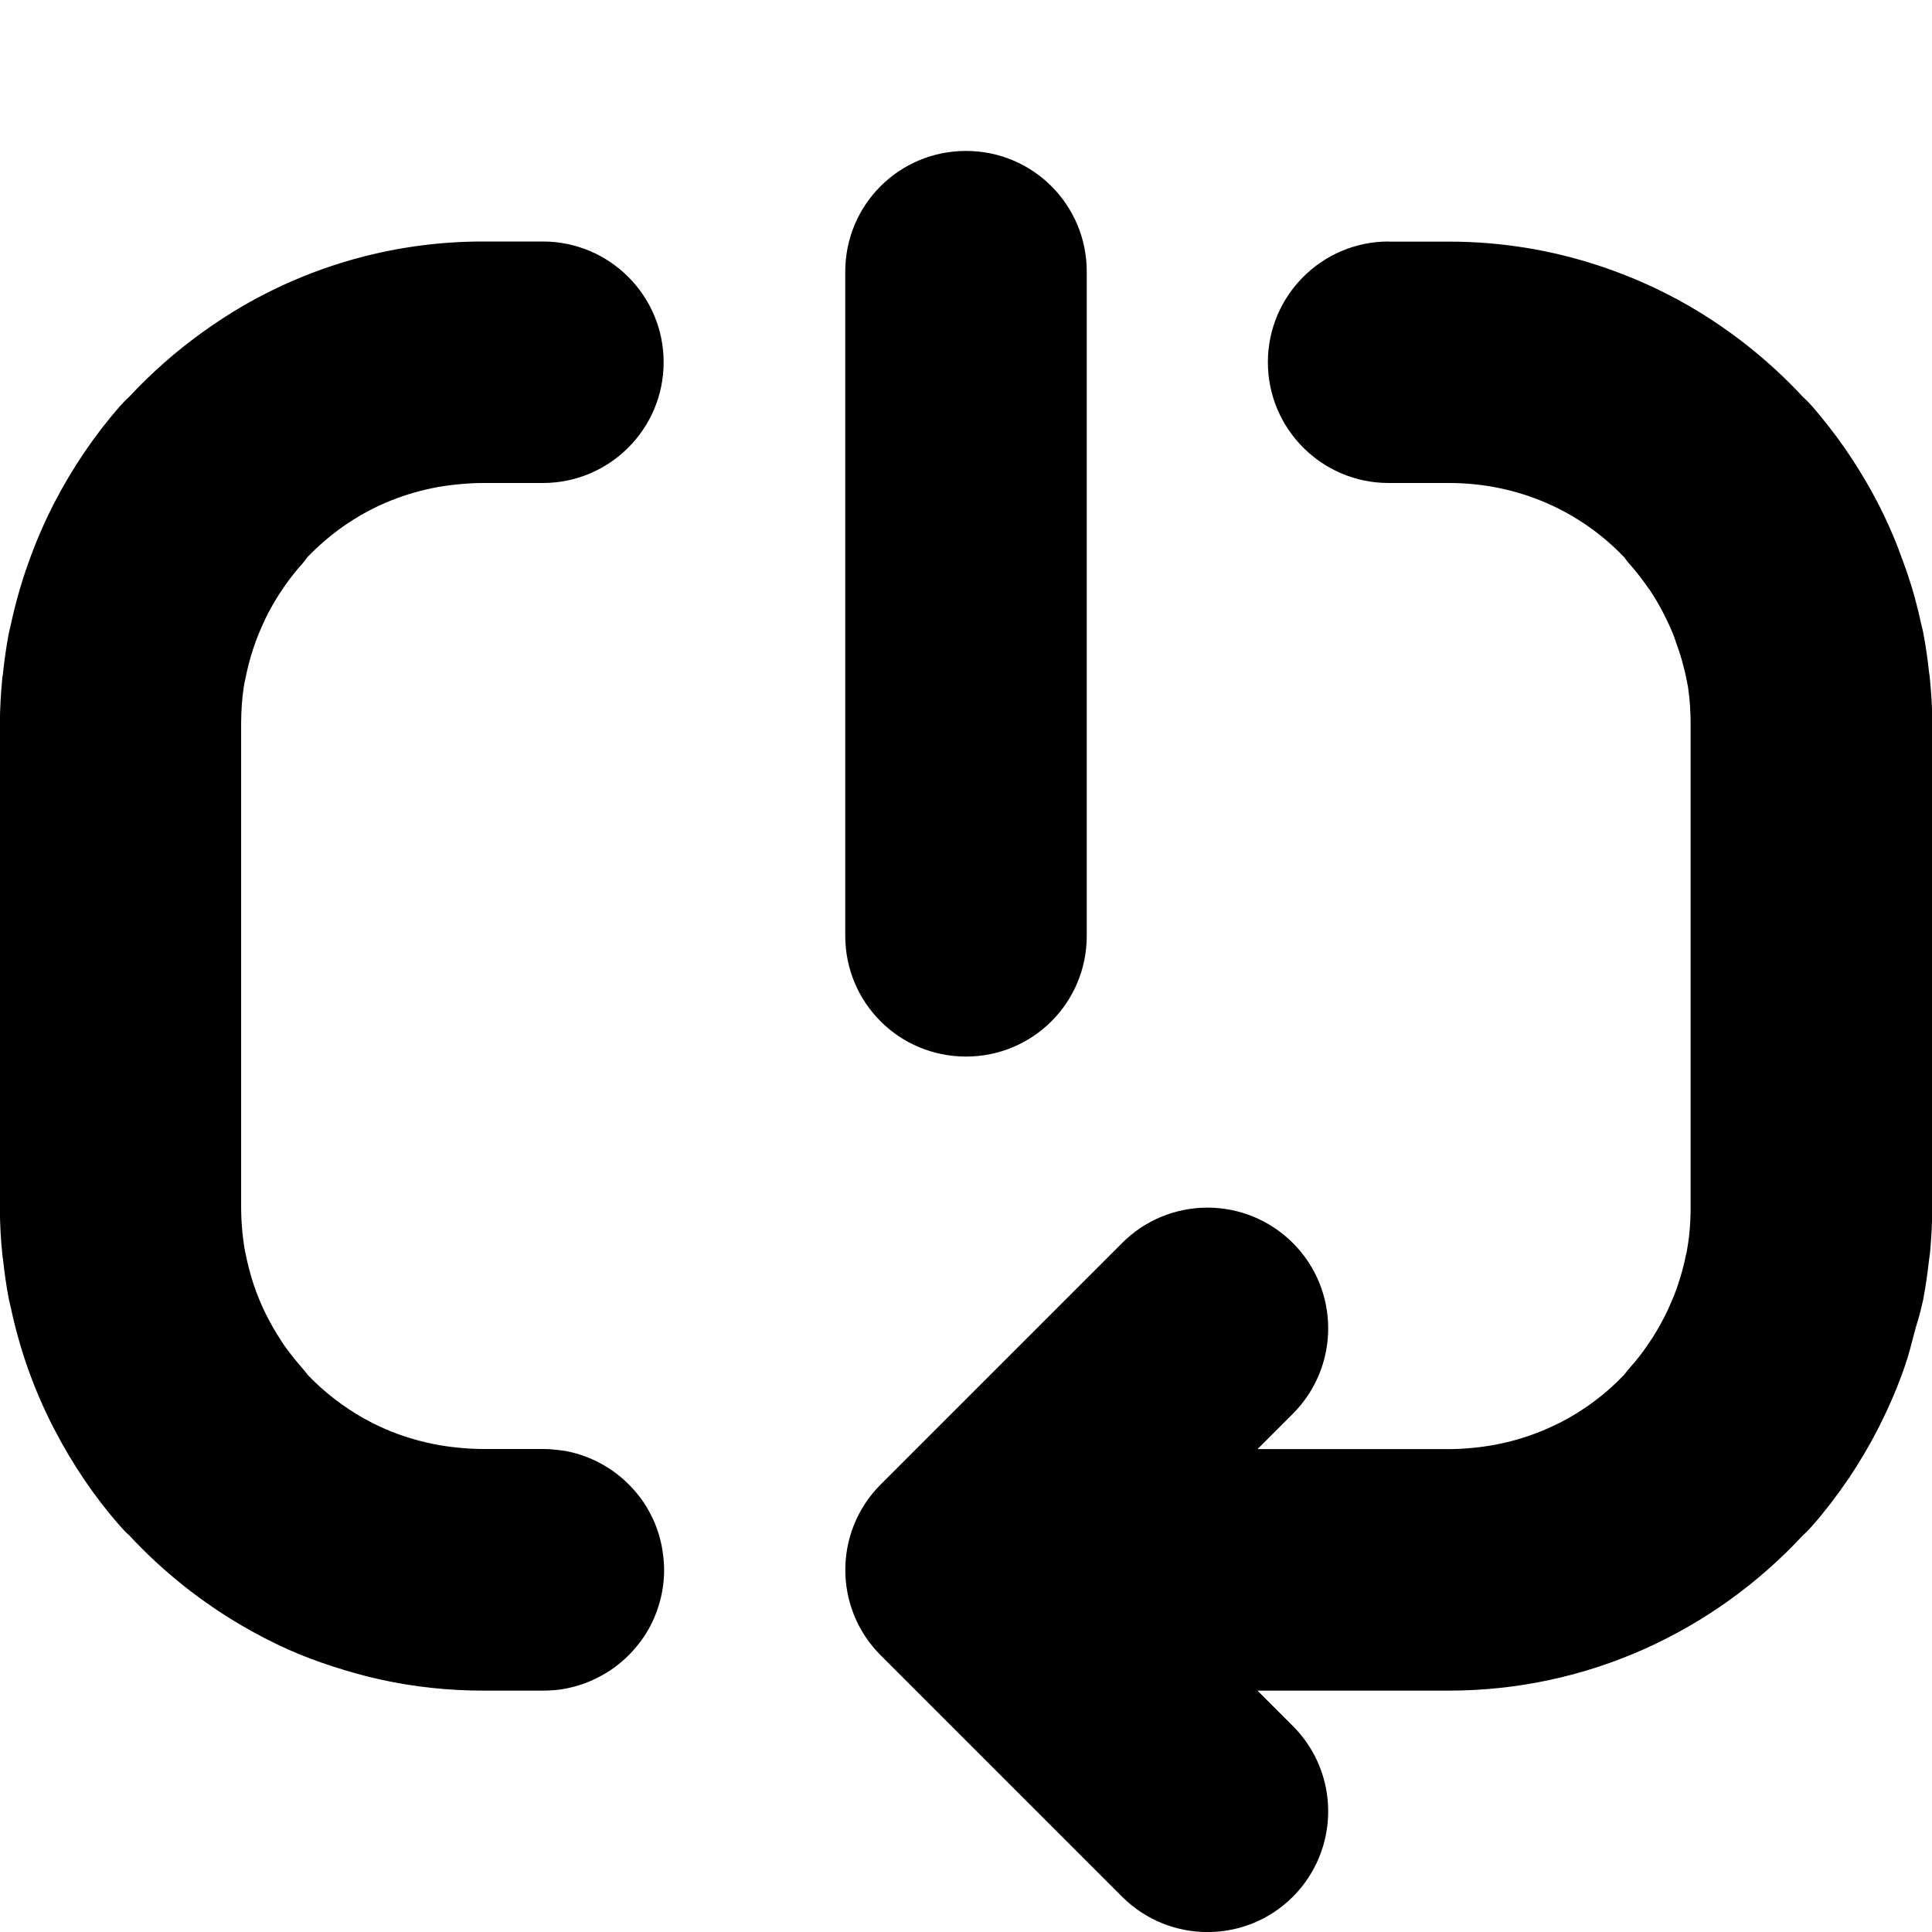
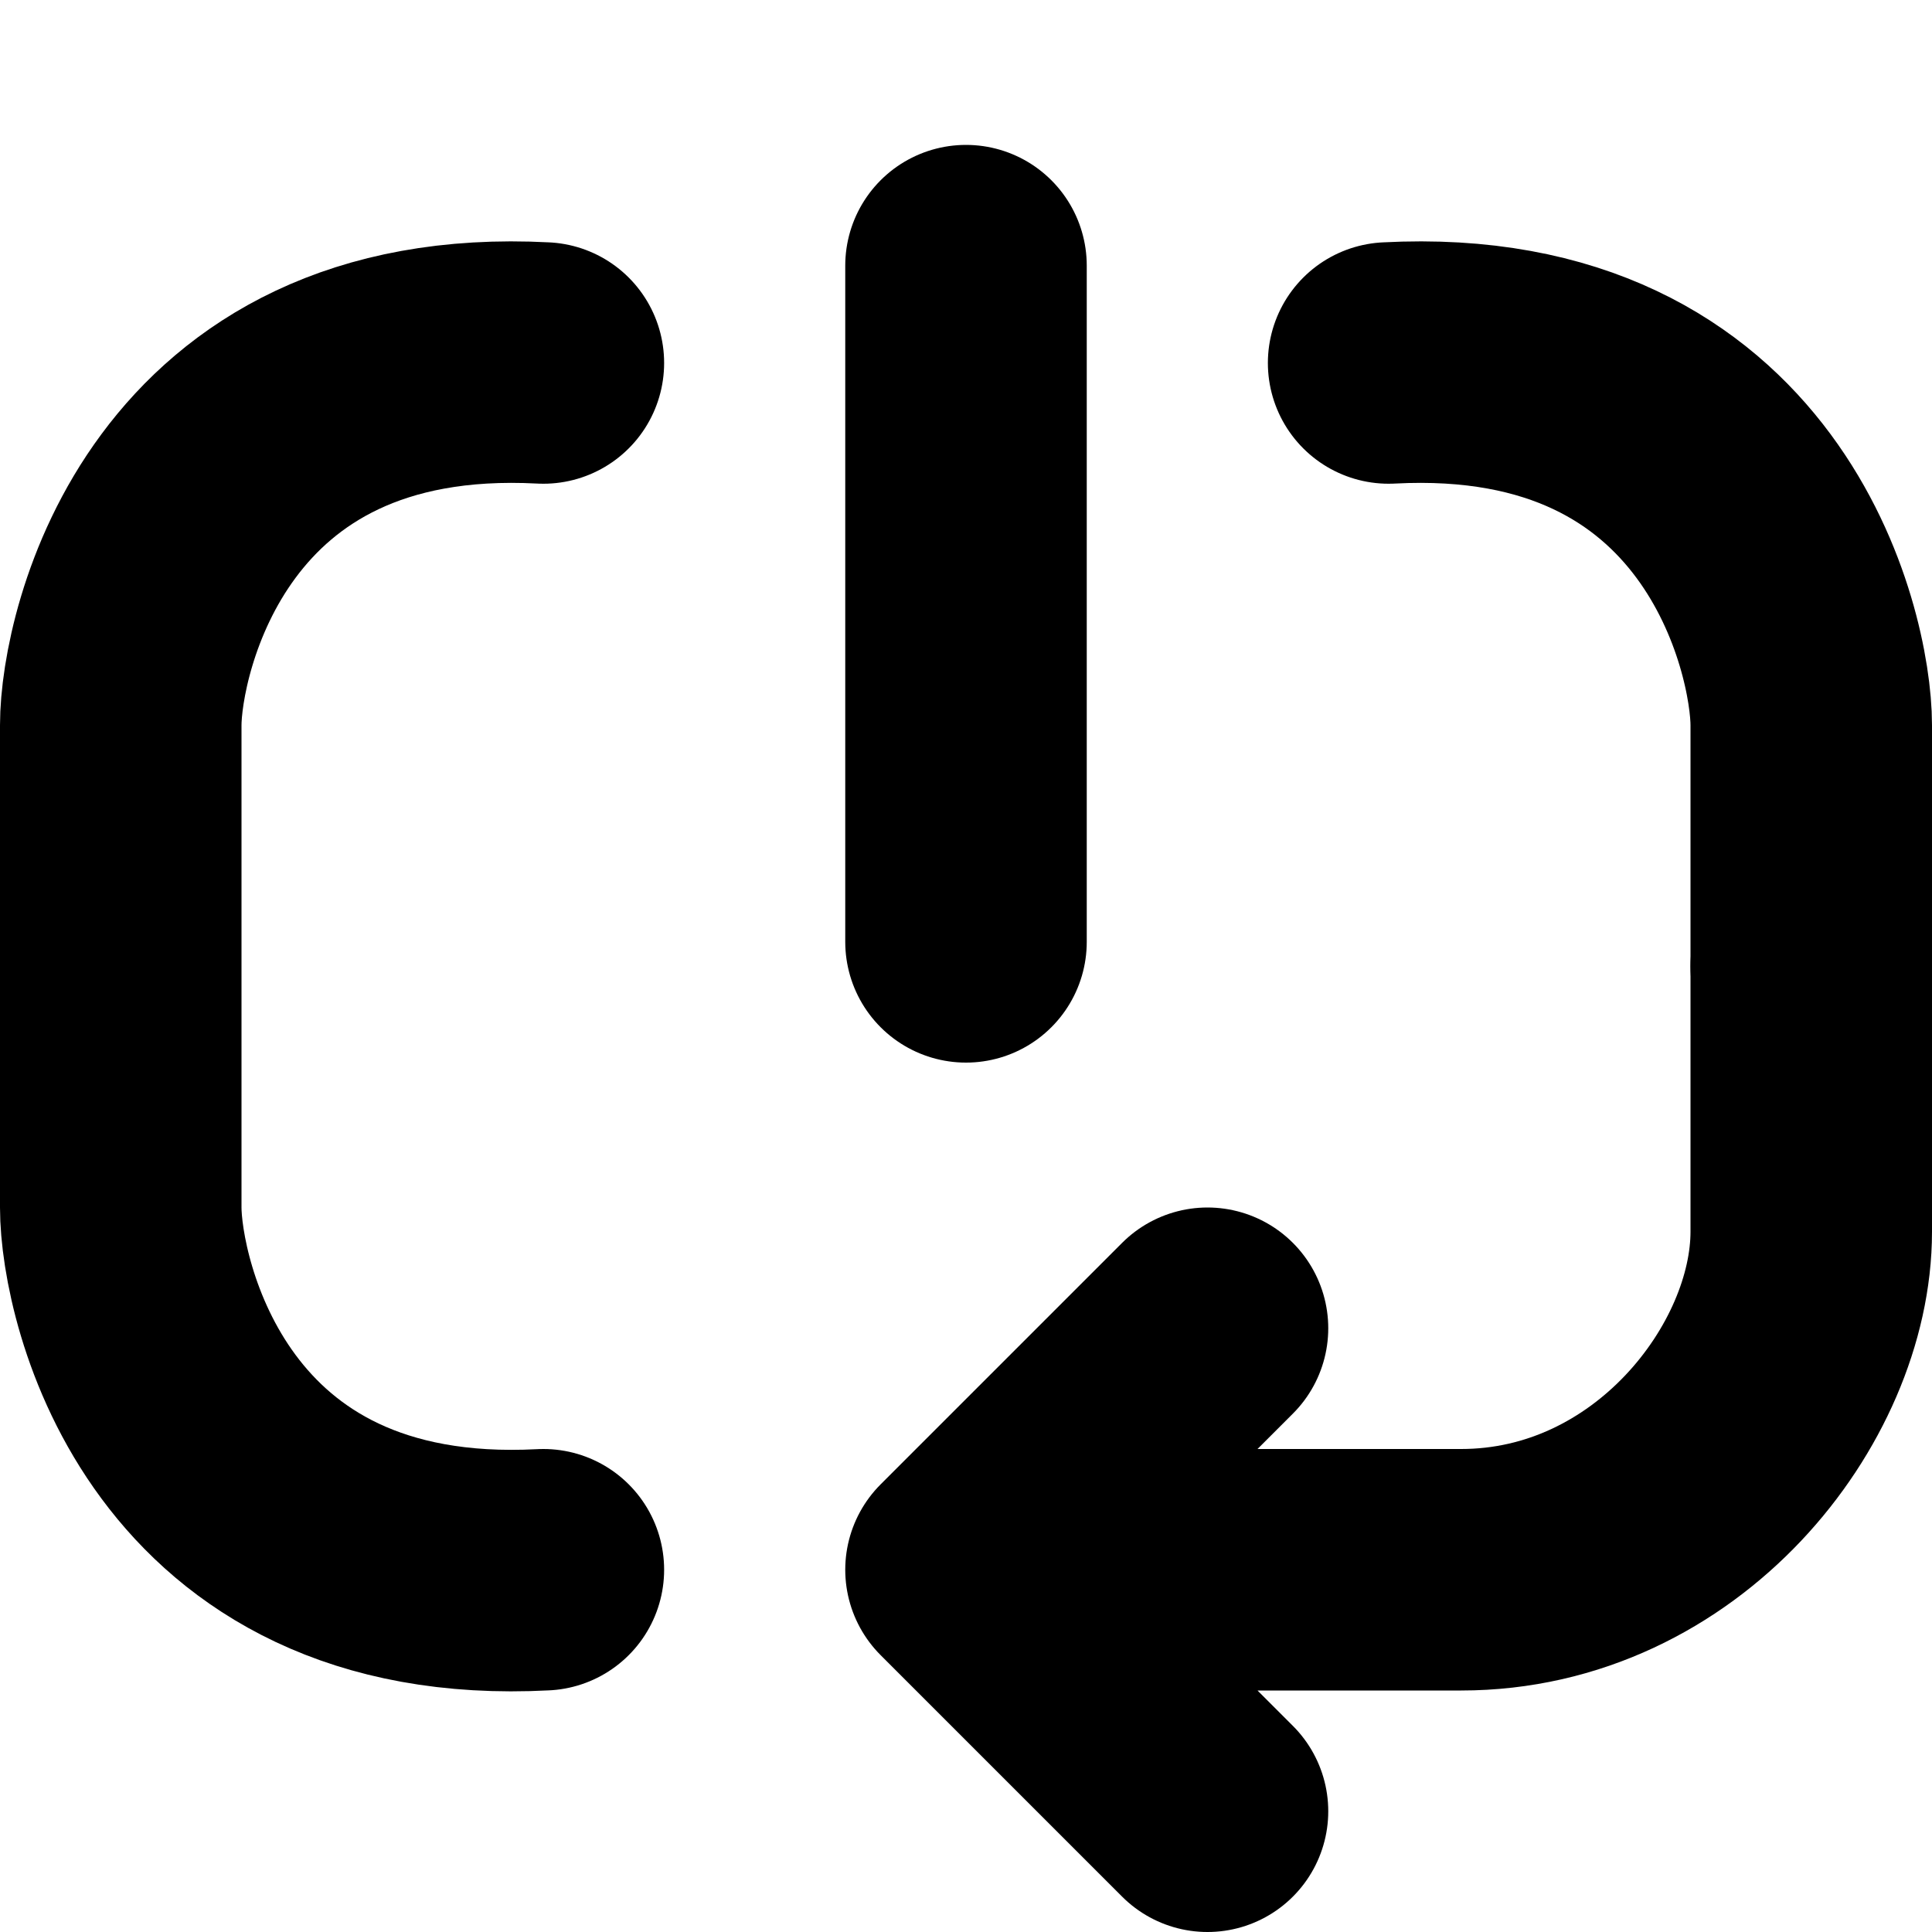
- <svg xmlns="http://www.w3.org/2000/svg" xmlns:ns1="https://www.gtk.org/grappa" id="svg1" width="16" height="16" ns1:keywords="media playback loop playlist repeat media-playlist-repeat-song" ns1:state="0" ns1:version="1" version="1.1">
-   <style id="style1" type="text/css">.not-initial-state {
+ <svg xmlns="http://www.w3.org/2000/svg" xmlns:ns1="https://www.gtk.org/grappa" width="16" height="16" ns1:keywords="media playback loop playlist repeat media-playlist-repeat-song" ns1:state="0" ns1:version="1" version="1.1" xml:space="preserve">
+   <style type="text/css">.not-initial-state {
      display: none;
    }</style>
-   <path id="path0-7" d="m4 2c-0.721 0-1.398 0.193-1.984 0.531-0.117 0.068-0.23 0.142-0.34 0.221-0.109 0.079-0.216 0.163-0.316 0.252-0.101 0.089-0.198 0.183-0.289 0.281-0.029 0.026-0.056 0.054-0.082 0.084-0.105 0.12-0.203 0.248-0.293 0.381s-0.172 0.271-0.246 0.414c-0.002 0.005-0.005 0.009-0.008 0.014-0.002 0.004-0.004 0.01-0.006 0.014-0.078 0.153-0.145 0.311-0.203 0.475-0.058 0.163-0.106 0.332-0.143 0.504-0.006 0.026-0.012 0.052-0.018 0.078-0.02 0.106-0.035 0.214-0.047 0.322-2.8078e-4 0.003 3.3915e-4 0.005 0 0.008-0.002 0.012-0.005 0.023-0.006 0.035v0.002c-0.012 0.127-0.02 0.255-0.02 0.385v4c0 0.13 0.007 0.258 0.02 0.385v0.002c0.001 0.015 0.004 0.028 0.006 0.043 0.012 0.109 0.027 0.216 0.047 0.322 0.005 0.026 0.012 0.052 0.018 0.078 0.073 0.344 0.19 0.673 0.346 0.979 0.005 9e-3 0.009 0.018 0.014 0.027 0.149 0.287 0.329 0.555 0.539 0.795 0.026 0.03 0.053 0.058 0.082 0.084 0.275 0.296 0.594 0.551 0.945 0.754 0.117 0.068 0.237 0.13 0.361 0.186s0.252 0.104 0.383 0.146 0.263 0.08 0.398 0.109c0.271 0.059 0.554 0.09 0.842 0.09h0.5c0.069 0 0.136-0.006 0.201-0.02s0.128-0.033 0.188-0.059c0.03-0.013 0.06-0.028 0.088-0.043 0.028-0.015 0.055-0.031 0.082-0.049 0.027-0.018 0.053-0.038 0.078-0.059 0.025-0.02 0.048-0.042 0.07-0.064 0.023-0.023 0.044-0.046 0.064-0.07s0.041-0.052 0.059-0.078c0.054-0.08 0.096-0.168 0.125-0.262s0.045-0.193 0.045-0.297c0-0.035-0.002-0.068-0.006-0.102-0.007-0.067-0.02-0.133-0.039-0.195-0.01-0.031-0.021-0.062-0.033-0.092-0.013-0.03-0.028-0.06-0.043-0.088-0.015-0.028-0.031-0.055-0.049-0.082s-0.038-0.053-0.059-0.078-0.042-0.048-0.064-0.07c-0.136-0.136-0.311-0.233-0.506-0.273-0.033-0.007-0.066-0.01-0.1-0.014s-0.067-0.006-0.102-0.006h-0.5c-0.072 0-0.143-0.005-0.213-0.012-0.07-0.007-0.138-0.017-0.205-0.031-0.134-0.028-0.264-0.068-0.387-0.121-0.061-0.026-0.12-0.056-0.178-0.088-0.173-0.097-0.331-0.219-0.467-0.361-0.018-0.024-0.037-0.048-0.057-0.07-0.057-0.066-0.112-0.135-0.16-0.207v-0.002c-0.049-0.073-0.092-0.148-0.131-0.227-0.078-0.157-0.134-0.326-0.168-0.504v-0.002l-0.002-0.002v-0.002c-7.137e-4 -0.004-0.001-0.008-0.002-0.012-0.002-0.011-0.004-0.021-0.006-0.031-0.007-0.042-0.011-0.085-0.016-0.127-0.006-0.066-0.01-0.133-0.01-0.201v-4c0-0.004-2.8e-5 -0.009 0-0.014 5.987e-4 -0.099 0.007-0.196 0.021-0.291 0.003-0.022 0.008-0.044 0.012-0.066v-0.002l0.002-0.002v-0.002c0.033-0.173 0.088-0.337 0.162-0.49v-0.002c0.075-0.154 0.169-0.298 0.279-0.428 0.006-0.007 0.012-0.013 0.018-0.02 0.008-0.009 0.016-0.018 0.023-0.027 0.012-0.014 0.022-0.028 0.033-0.043 0.045-0.047 0.093-0.092 0.143-0.135 0.149-0.128 0.318-0.235 0.502-0.314 0.061-0.026 0.125-0.05 0.189-0.07 0.064-0.02 0.13-0.037 0.197-0.051 0.067-0.014 0.135-0.024 0.205-0.031 0.07-0.007 0.141-0.012 0.213-0.012h0.5c0.552 0 1-0.448 1-1s-0.448-1-1-1h-0.469-0.031zm7.5 0c-0.552 0-1 0.448-1 1s0.448 1 1 1h0.5c0.575 6.7e-6 1.087 0.234 1.449 0.613l0.002 0.002c0.017 0.023 0.035 0.047 0.055 0.068 0.054 0.062 0.104 0.128 0.15 0.195 0.001 0.002 0.003 0.002 0.004 0.004 0.038 0.057 0.073 0.115 0.105 0.176 0.002 0.004 0.004 0.008 0.006 0.012 0.031 0.059 0.059 0.118 0.084 0.18 0.003 0.007 0.005 0.013 0.008 0.02 0.006 0.015 0.01 0.031 0.016 0.047 0.02 0.054 0.038 0.108 0.053 0.164 0.002 0.01 0.005 0.021 0.008 0.031 0.005 0.021 0.011 0.04 0.016 0.061 0.004 0.017 0.007 0.034 0.01 0.051v0.002l0.002 0.002v0.002c0.004 0.022 0.008 0.043 0.012 0.064 0.015 0.1 0.021 0.202 0.021 0.307v4c0 0.011 1.78e-4 0.022 0 0.033-8.83e-4 0.058-0.004 0.116-0.01 0.172-6.5e-5 6.43e-4 6.6e-5 0.001 0 0.002-0.005 0.056-0.014 0.11-0.023 0.164-3.63e-4 0.002-0.002 0.004-0.002 0.006-0.001 0.005-0.003 0.01-0.004 0.016-0.013 0.068-0.031 0.134-0.051 0.199-0.009 0.03-0.019 0.059-0.029 0.088-0.016 0.044-0.034 0.086-0.053 0.129-0.013 0.03-0.026 0.059-0.041 0.088-0.026 0.051-0.054 0.102-0.084 0.15-0.007 0.011-0.013 0.022-0.02 0.033-0.003 0.005-0.007 0.009-0.01 0.014-0.043 0.066-0.088 0.129-0.139 0.189-0.01 0.011-0.02 0.022-0.029 0.033-0.02 0.023-0.039 0.046-0.057 0.07-0.317 0.332-0.748 0.552-1.236 0.602-0.07 0.007-0.141 0.012-0.213 0.012h-1.586l0.293-0.293c0.39-0.391 0.39-1.024 0-1.414-0.188-0.188-0.442-0.293-0.707-0.293-0.265 4e-5 -0.52 0.105-0.707 0.293l-2 2c-0.39 0.391-0.39 1.024 0 1.414l2 2c0.391 0.39 1.024 0.39 1.414 0 0.39-0.391 0.39-1.024 0-1.414l-0.293-0.293h1.555 0.031c1.153-1.9e-5 2.197-0.496 2.93-1.285 0.029-0.026 0.056-0.054 0.082-0.084 0.105-0.12 0.203-0.248 0.293-0.381 0.002-0.003 0.004-0.005 0.006-0.008 0.091-0.136 0.175-0.279 0.25-0.426l0.004-0.008c0.004-0.008 0.008-0.017 0.012-0.025 0.076-0.152 0.143-0.31 0.199-0.473 0.033-0.094 0.056-0.192 0.082-0.289 0.017-0.064 0.039-0.126 0.053-0.191 0.004-0.017 0.008-0.034 0.012-0.051 0.001-0.005 0.003-0.01 0.004-0.016 7.57e-4 -0.004 0.001-0.008 0.002-0.012 0.02-0.106 0.035-0.214 0.047-0.322 0.002-0.014 0.004-0.029 0.006-0.043v-0.002c4.46e-4 -0.005 0.002-0.009 0.002-0.014 0.011-0.122 0.018-0.246 0.018-0.371v-4c0-0.014 1.72e-4 -0.029 0-0.043-0.001-0.115-0.009-0.229-0.02-0.342v-0.002c-0.001-0.015-0.004-0.028-0.006-0.043-0.012-0.109-0.027-0.216-0.047-0.322-7.52e-4 -0.004-0.001-0.008-0.002-0.012-0.004-0.022-0.011-0.044-0.016-0.066-0.015-0.071-0.032-0.141-0.051-0.211-0.037-0.138-0.084-0.272-0.135-0.404-9.6e-4 -0.002-9.87e-4 -0.005-0.002-0.008-0.047-0.121-0.1-0.24-0.158-0.355-0.005-9e-3 -0.009-0.018-0.014-0.027-0.066-0.128-0.14-0.253-0.219-0.373-0.079-0.12-0.164-0.235-0.256-0.346-0.021-0.026-0.043-0.051-0.064-0.076-0.026-0.03-0.053-0.058-0.082-0.084-0.275-0.296-0.594-0.551-0.945-0.754-0.234-0.135-0.483-0.246-0.744-0.332-0.391-0.129-0.808-0.199-1.24-0.199h-0.031-0.469z" stop-color="#000000" stroke-linecap="round" stroke-linejoin="round" />
-   <path id="path1" d="m8 1.25c-0.554 0-1 0.446-1 1v5.5c0 0.554 0.446 1 1 1s1-0.446 1-1v-5.5c0-0.554-0.446-1-1-1z" stop-color="#000000" stroke-linecap="round" stroke-linejoin="round" />
+   <g fill="none" stroke-linecap="round" stroke-linejoin="round" stroke-width="2">
+     <path d="m4.5 13c-2.95 0.156-3.5-2.315-3.5-3v-2m3.5-4.994c-2.95-0.156-3.5 2.315-3.5 3v2m10.5-5c2.95-0.156 3.5 2.315 3.5 3v2" stroke="url(#gpa:foreground) #000000" ns1:states="outline" ns1:stroke="foreground" ns1:stroke-maxwidth="150%" ns1:stroke-minwidth="25%" class="transparent-fill foreground-stroke" />
+     <path id="arrow" class="transparent-fill foreground-stroke" d="m8 13h4.1c1.704 0 2.9-1.536 2.9-2.8v-2.2m-5 7-2-2 2-2" stroke="url(#gpa:foreground) #000000" ns1:states="outline" ns1:stroke="foreground" ns1:stroke-maxwidth="150%" ns1:stroke-minwidth="25%" />
+     <path id="minus" class="transparent-fill foreground-stroke" d="m8 7.8v-5.6" stroke="url(#gpa:foreground) #000000" ns1:states="outline" ns1:stroke="foreground" ns1:stroke-maxwidth="150%" ns1:stroke-minwidth="25%" />
+   </g>
</svg>
